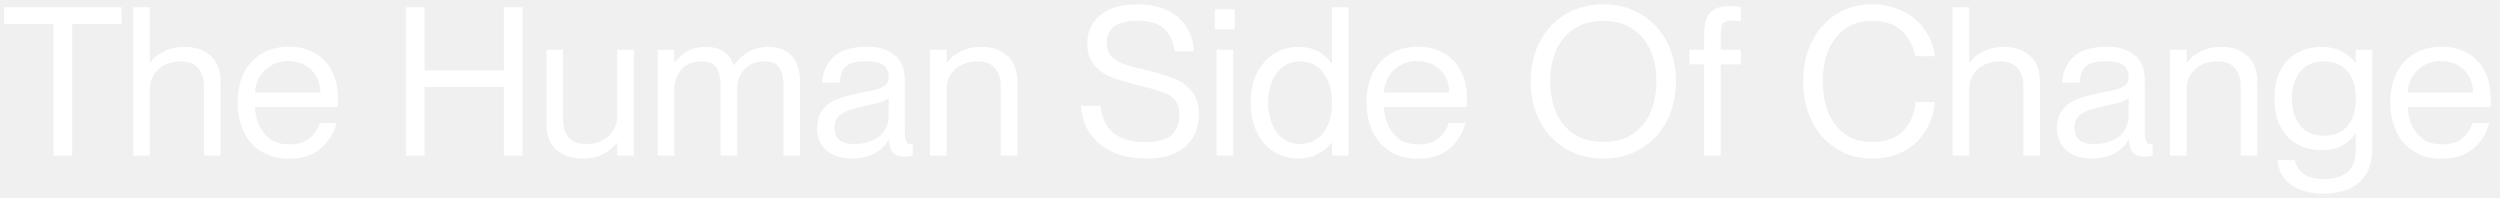
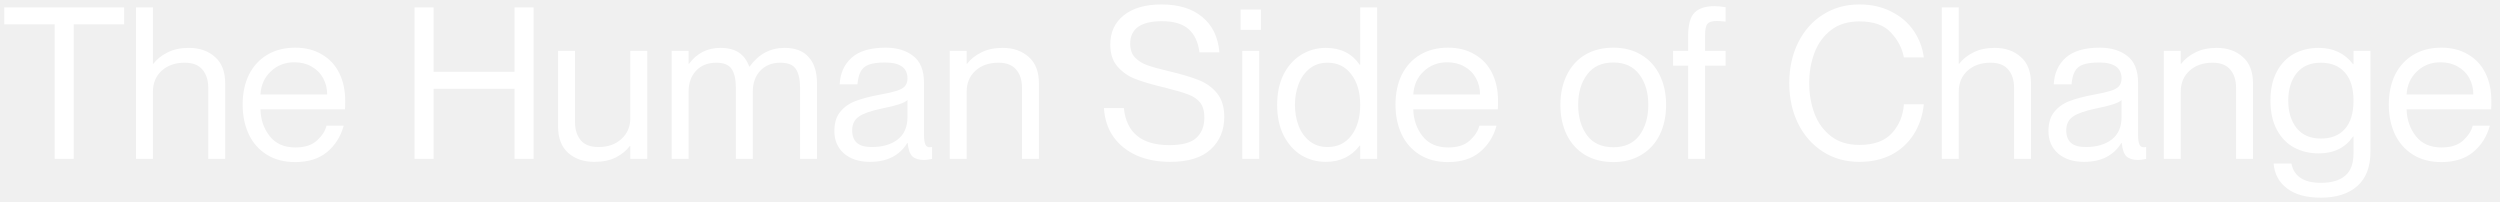
- <svg xmlns="http://www.w3.org/2000/svg" width="241" height="19" viewBox="0 0 241 19" fill="none">
-   <path d="M6.96 15H5.16V2.3H0.4V0.7H11.72V2.3H6.96V15ZM17.838 4.52C18.838 4.52 19.658 4.807 20.298 5.38C20.938 5.94 21.258 6.773 21.258 7.88V15H19.658V8.28C19.658 7.573 19.478 7.007 19.118 6.58C18.758 6.14 18.198 5.92 17.438 5.92C16.545 5.92 15.818 6.173 15.258 6.68C14.712 7.187 14.438 7.84 14.438 8.64V15H12.838V0.7H14.438V6.02H14.478C14.798 5.593 15.238 5.24 15.798 4.96C16.358 4.667 17.038 4.52 17.838 4.52ZM32.586 9.52C32.586 9.947 32.579 10.213 32.566 10.32H24.586C24.612 11.307 24.906 12.153 25.466 12.86C26.026 13.567 26.832 13.92 27.886 13.92C28.766 13.92 29.446 13.7 29.926 13.26C30.406 12.82 30.706 12.353 30.826 11.86H32.446C32.166 12.887 31.639 13.72 30.866 14.36C30.106 14.987 29.106 15.3 27.866 15.3C26.826 15.3 25.932 15.067 25.186 14.6C24.439 14.133 23.872 13.493 23.486 12.68C23.099 11.853 22.906 10.92 22.906 9.88C22.906 8.8 23.106 7.853 23.506 7.04C23.919 6.227 24.499 5.6 25.246 5.16C25.992 4.72 26.866 4.5 27.866 4.5C28.839 4.5 29.679 4.713 30.386 5.14C31.106 5.553 31.652 6.14 32.026 6.9C32.399 7.647 32.586 8.52 32.586 9.52ZM30.886 8.92C30.886 8.36 30.759 7.847 30.506 7.38C30.252 6.913 29.886 6.547 29.406 6.28C28.939 6.013 28.399 5.88 27.786 5.88C26.906 5.88 26.166 6.167 25.566 6.74C24.966 7.3 24.639 8.027 24.586 8.92H30.886ZM39.132 15V0.7H40.932V6.78H48.572V0.7H50.372V15H48.572V8.38H40.932V15H39.132ZM59.5 4.8H61.1V15H59.5V13.78H59.46C59.14 14.207 58.7 14.567 58.14 14.86C57.58 15.14 56.9 15.28 56.1 15.28C55.1 15.28 54.28 15 53.64 14.44C53 13.867 52.68 13.027 52.68 11.92V4.8H54.28V11.52C54.28 12.227 54.46 12.8 54.82 13.24C55.18 13.667 55.74 13.88 56.5 13.88C57.393 13.88 58.113 13.627 58.66 13.12C59.22 12.613 59.5 11.96 59.5 11.16V4.8ZM74.065 4.52C75.078 4.52 75.838 4.813 76.345 5.4C76.865 5.973 77.125 6.8 77.125 7.88V15H75.525V8.28C75.525 7.52 75.398 6.94 75.145 6.54C74.891 6.127 74.398 5.92 73.665 5.92C72.878 5.92 72.245 6.173 71.765 6.68C71.298 7.187 71.065 7.84 71.065 8.64V15H69.465V8.28C69.465 7.52 69.338 6.94 69.085 6.54C68.831 6.127 68.338 5.92 67.605 5.92C66.818 5.92 66.185 6.173 65.705 6.68C65.238 7.187 65.005 7.84 65.005 8.64V15H63.405V4.8H65.005V6.02H65.045C65.791 5.02 66.778 4.52 68.005 4.52C68.725 4.52 69.305 4.667 69.745 4.96C70.185 5.253 70.511 5.693 70.725 6.28H70.765C71.618 5.107 72.718 4.52 74.065 4.52ZM82.125 15.28C81.098 15.28 80.278 15.013 79.665 14.48C79.065 13.947 78.765 13.247 78.765 12.38C78.765 11.633 78.938 11.04 79.285 10.6C79.632 10.147 80.105 9.8 80.705 9.56C81.318 9.32 82.125 9.107 83.125 8.92C83.792 8.8 84.292 8.687 84.625 8.58C84.972 8.473 85.232 8.333 85.405 8.16C85.578 7.973 85.665 7.72 85.665 7.4C85.665 6.4 84.958 5.9 83.545 5.9C82.905 5.9 82.398 5.967 82.025 6.1C81.665 6.233 81.405 6.453 81.245 6.76C81.085 7.053 80.985 7.453 80.945 7.96H79.265C79.318 6.907 79.698 6.067 80.405 5.44C81.112 4.813 82.178 4.5 83.605 4.5C84.672 4.5 85.538 4.76 86.205 5.28C86.885 5.8 87.225 6.64 87.225 7.8V12.7C87.225 13.113 87.265 13.42 87.345 13.62C87.425 13.807 87.558 13.9 87.745 13.9L87.985 13.88V15C87.692 15.067 87.432 15.1 87.205 15.1C86.738 15.1 86.378 14.987 86.125 14.76C85.885 14.52 85.738 14.1 85.685 13.5H85.645C85.298 14.073 84.832 14.513 84.245 14.82C83.658 15.127 82.952 15.28 82.125 15.28ZM82.285 13.88C83.298 13.88 84.112 13.647 84.725 13.18C85.352 12.7 85.665 11.993 85.665 11.06V9.44C85.425 9.707 84.625 9.973 83.265 10.24C82.238 10.453 81.512 10.707 81.085 11C80.658 11.293 80.445 11.727 80.445 12.3C80.445 12.82 80.592 13.213 80.885 13.48C81.178 13.747 81.645 13.88 82.285 13.88ZM94.655 4.52C95.655 4.52 96.475 4.807 97.115 5.38C97.755 5.94 98.075 6.773 98.075 7.88V15H96.475V8.28C96.475 7.573 96.295 7.007 95.935 6.58C95.575 6.14 95.015 5.92 94.255 5.92C93.361 5.92 92.635 6.173 92.075 6.68C91.528 7.187 91.255 7.84 91.255 8.64V15H89.655V4.8H91.255V6.02H91.295C91.615 5.593 92.055 5.24 92.615 4.96C93.175 4.667 93.855 4.52 94.655 4.52ZM110.251 6.7C111.451 6.98 112.405 7.26 113.111 7.54C113.818 7.807 114.405 8.22 114.871 8.78C115.338 9.34 115.571 10.093 115.571 11.04C115.571 12.293 115.145 13.313 114.291 14.1C113.438 14.887 112.165 15.28 110.471 15.28C109.285 15.28 108.231 15.08 107.311 14.68C106.391 14.267 105.658 13.68 105.111 12.92C104.578 12.16 104.278 11.253 104.211 10.2H106.091C106.331 12.533 107.765 13.7 110.391 13.7C111.591 13.7 112.438 13.473 112.931 13.02C113.438 12.553 113.691 11.913 113.691 11.1C113.691 10.487 113.558 10.013 113.291 9.68C113.025 9.347 112.651 9.093 112.171 8.92C111.691 8.733 110.945 8.513 109.931 8.26C109.838 8.247 109.698 8.213 109.511 8.16C108.538 7.92 107.731 7.673 107.091 7.42C106.465 7.167 105.925 6.78 105.471 6.26C105.031 5.74 104.811 5.053 104.811 4.2C104.811 3.04 105.238 2.12 106.091 1.44C106.945 0.76 108.131 0.42 109.651 0.42C111.265 0.42 112.545 0.813 113.491 1.6C114.451 2.387 114.991 3.5 115.111 4.94H113.231C113.098 3.953 112.751 3.22 112.191 2.74C111.631 2.247 110.791 2 109.671 2C108.685 2 107.938 2.18 107.431 2.54C106.938 2.9 106.691 3.427 106.691 4.12C106.691 4.68 106.845 5.12 107.151 5.44C107.471 5.76 107.858 6 108.311 6.16C108.765 6.32 109.411 6.5 110.251 6.7ZM117.111 2.82V0.9H119.031V2.82H117.111ZM118.871 15H117.271V4.8H118.871V15ZM128.402 0.7H130.002V15H128.402V13.74H128.362C127.575 14.767 126.509 15.28 125.162 15.28C124.309 15.28 123.529 15.067 122.822 14.64C122.129 14.2 121.575 13.573 121.162 12.76C120.762 11.947 120.562 10.993 120.562 9.9C120.562 8.807 120.762 7.853 121.162 7.04C121.575 6.227 122.129 5.607 122.822 5.18C123.529 4.74 124.309 4.52 125.162 4.52C126.562 4.52 127.629 5.053 128.362 6.12H128.402V0.7ZM125.322 13.88C126.269 13.88 127.015 13.52 127.562 12.8C128.122 12.067 128.402 11.1 128.402 9.9C128.402 8.7 128.122 7.74 127.562 7.02C127.015 6.287 126.269 5.92 125.322 5.92C124.655 5.92 124.089 6.107 123.622 6.48C123.155 6.853 122.809 7.347 122.582 7.96C122.355 8.56 122.242 9.207 122.242 9.9C122.242 10.593 122.355 11.247 122.582 11.86C122.809 12.46 123.155 12.947 123.622 13.32C124.089 13.693 124.655 13.88 125.322 13.88ZM141.414 9.52C141.414 9.947 141.407 10.213 141.394 10.32H133.414C133.44 11.307 133.734 12.153 134.294 12.86C134.854 13.567 135.66 13.92 136.714 13.92C137.594 13.92 138.274 13.7 138.754 13.26C139.234 12.82 139.534 12.353 139.654 11.86H141.274C140.994 12.887 140.467 13.72 139.694 14.36C138.934 14.987 137.934 15.3 136.694 15.3C135.654 15.3 134.76 15.067 134.014 14.6C133.267 14.133 132.7 13.493 132.314 12.68C131.927 11.853 131.734 10.92 131.734 9.88C131.734 8.8 131.934 7.853 132.334 7.04C132.747 6.227 133.327 5.6 134.074 5.16C134.82 4.72 135.694 4.5 136.694 4.5C137.667 4.5 138.507 4.713 139.214 5.14C139.934 5.553 140.48 6.14 140.854 6.9C141.227 7.647 141.414 8.52 141.414 9.52ZM139.714 8.92C139.714 8.36 139.587 7.847 139.334 7.38C139.08 6.913 138.714 6.547 138.234 6.28C137.767 6.013 137.227 5.88 136.614 5.88C135.734 5.88 134.994 6.167 134.394 6.74C133.794 7.3 133.467 8.027 133.414 8.92H139.714ZM154.56 15.28C153.187 15.28 151.967 14.96 150.9 14.32C149.847 13.68 149.027 12.8 148.44 11.68C147.853 10.547 147.56 9.267 147.56 7.84C147.56 6.413 147.853 5.14 148.44 4.02C149.027 2.887 149.847 2.007 150.9 1.38C151.967 0.74 153.187 0.42 154.56 0.42C155.933 0.42 157.147 0.74 158.2 1.38C159.267 2.007 160.093 2.887 160.68 4.02C161.267 5.14 161.56 6.413 161.56 7.84C161.56 9.267 161.267 10.547 160.68 11.68C160.093 12.8 159.267 13.68 158.2 14.32C157.147 14.96 155.933 15.28 154.56 15.28ZM154.56 13.68C155.707 13.68 156.66 13.42 157.42 12.9C158.193 12.367 158.76 11.66 159.12 10.78C159.493 9.9 159.68 8.92 159.68 7.84C159.68 6.773 159.493 5.8 159.12 4.92C158.76 4.04 158.193 3.34 157.42 2.82C156.66 2.287 155.707 2.02 154.56 2.02C153.413 2.02 152.453 2.287 151.68 2.82C150.92 3.34 150.353 4.04 149.98 4.92C149.62 5.8 149.44 6.773 149.44 7.84C149.44 8.92 149.62 9.9 149.98 10.78C150.353 11.66 150.92 12.367 151.68 12.9C152.453 13.42 153.413 13.68 154.56 13.68ZM166.981 1.98C166.541 1.98 166.248 2.073 166.101 2.26C165.954 2.433 165.881 2.793 165.881 3.34V4.8H167.821V6.2H165.881V15H164.281V6.2H162.861V4.8H164.281V3.42C164.281 2.327 164.488 1.58 164.901 1.18C165.314 0.78 165.934 0.58 166.761 0.58C167.041 0.58 167.394 0.613 167.821 0.68V2.04C167.421 2 167.141 1.98 166.981 1.98ZM184.65 5.42C184.476 4.527 184.063 3.74 183.41 3.06C182.77 2.367 181.783 2.02 180.45 2.02C179.37 2.02 178.476 2.293 177.77 2.84C177.063 3.387 176.543 4.1 176.21 4.98C175.876 5.86 175.71 6.813 175.71 7.84C175.71 8.867 175.876 9.827 176.21 10.72C176.543 11.6 177.063 12.313 177.77 12.86C178.476 13.407 179.37 13.68 180.45 13.68C181.823 13.68 182.85 13.307 183.53 12.56C184.21 11.8 184.583 10.893 184.65 9.84H186.53C186.423 10.893 186.11 11.833 185.59 12.66C185.07 13.487 184.37 14.133 183.49 14.6C182.61 15.053 181.596 15.28 180.45 15.28C179.156 15.28 178.01 14.96 177.01 14.32C176.01 13.68 175.23 12.8 174.67 11.68C174.11 10.547 173.83 9.267 173.83 7.84C173.83 6.413 174.11 5.14 174.67 4.02C175.23 2.887 176.01 2.007 177.01 1.38C178.01 0.74 179.156 0.42 180.45 0.42C181.583 0.42 182.59 0.647 183.47 1.1C184.35 1.54 185.05 2.14 185.57 2.9C186.09 3.66 186.41 4.5 186.53 5.42H184.65ZM193.229 4.52C194.229 4.52 195.049 4.807 195.689 5.38C196.329 5.94 196.649 6.773 196.649 7.88V15H195.049V8.28C195.049 7.573 194.869 7.007 194.509 6.58C194.149 6.14 193.589 5.92 192.829 5.92C191.936 5.92 191.209 6.173 190.649 6.68C190.102 7.187 189.829 7.84 189.829 8.64V15H188.229V0.7H189.829V6.02H189.869C190.189 5.593 190.629 5.24 191.189 4.96C191.749 4.667 192.429 4.52 193.229 4.52ZM201.656 15.28C200.63 15.28 199.81 15.013 199.196 14.48C198.596 13.947 198.296 13.247 198.296 12.38C198.296 11.633 198.47 11.04 198.816 10.6C199.163 10.147 199.636 9.8 200.236 9.56C200.85 9.32 201.656 9.107 202.656 8.92C203.323 8.8 203.823 8.687 204.156 8.58C204.503 8.473 204.763 8.333 204.936 8.16C205.11 7.973 205.196 7.72 205.196 7.4C205.196 6.4 204.49 5.9 203.076 5.9C202.436 5.9 201.93 5.967 201.556 6.1C201.196 6.233 200.936 6.453 200.776 6.76C200.616 7.053 200.516 7.453 200.476 7.96H198.796C198.85 6.907 199.23 6.067 199.936 5.44C200.643 4.813 201.71 4.5 203.136 4.5C204.203 4.5 205.07 4.76 205.736 5.28C206.416 5.8 206.756 6.64 206.756 7.8V12.7C206.756 13.113 206.796 13.42 206.876 13.62C206.956 13.807 207.09 13.9 207.276 13.9L207.516 13.88V15C207.223 15.067 206.963 15.1 206.736 15.1C206.27 15.1 205.91 14.987 205.656 14.76C205.416 14.52 205.27 14.1 205.216 13.5H205.176C204.83 14.073 204.363 14.513 203.776 14.82C203.19 15.127 202.483 15.28 201.656 15.28ZM201.816 13.88C202.83 13.88 203.643 13.647 204.256 13.18C204.883 12.7 205.196 11.993 205.196 11.06V9.44C204.956 9.707 204.156 9.973 202.796 10.24C201.77 10.453 201.043 10.707 200.616 11C200.19 11.293 199.976 11.727 199.976 12.3C199.976 12.82 200.123 13.213 200.416 13.48C200.71 13.747 201.176 13.88 201.816 13.88ZM214.186 4.52C215.186 4.52 216.006 4.807 216.646 5.38C217.286 5.94 217.606 6.773 217.606 7.88V15H216.006V8.28C216.006 7.573 215.826 7.007 215.466 6.58C215.106 6.14 214.546 5.92 213.786 5.92C212.893 5.92 212.166 6.173 211.606 6.68C211.059 7.187 210.786 7.84 210.786 8.64V15H209.186V4.8H210.786V6.02H210.826C211.146 5.593 211.586 5.24 212.146 4.96C212.706 4.667 213.386 4.52 214.186 4.52ZM227.093 4.8H228.693V14.32C228.693 15.747 228.28 16.827 227.453 17.56C226.627 18.293 225.48 18.66 224.013 18.66C222.64 18.66 221.573 18.367 220.813 17.78C220.053 17.207 219.633 16.427 219.553 15.44H221.233C221.473 16.653 222.4 17.26 224.013 17.26C225.027 17.26 225.793 17.033 226.313 16.58C226.833 16.14 227.093 15.44 227.093 14.48V12.88H227.053C226.32 13.947 225.24 14.48 223.813 14.48C222.947 14.48 222.167 14.293 221.473 13.92C220.793 13.547 220.253 12.987 219.853 12.24C219.453 11.493 219.253 10.58 219.253 9.5C219.253 8.42 219.453 7.507 219.853 6.76C220.253 6.013 220.793 5.453 221.473 5.08C222.167 4.707 222.947 4.52 223.813 4.52C225.187 4.52 226.267 5.033 227.053 6.06H227.093V4.8ZM224.013 13.08C224.987 13.08 225.74 12.78 226.273 12.18C226.82 11.567 227.093 10.673 227.093 9.5C227.093 8.327 226.82 7.44 226.273 6.84C225.74 6.227 224.987 5.92 224.013 5.92C223.013 5.92 222.247 6.253 221.713 6.92C221.193 7.587 220.933 8.447 220.933 9.5C220.933 10.553 221.193 11.413 221.713 12.08C222.247 12.747 223.013 13.08 224.013 13.08ZM240.105 9.52C240.105 9.947 240.098 10.213 240.085 10.32H232.105C232.132 11.307 232.425 12.153 232.985 12.86C233.545 13.567 234.352 13.92 235.405 13.92C236.285 13.92 236.965 13.7 237.445 13.26C237.925 12.82 238.225 12.353 238.345 11.86H239.965C239.685 12.887 239.158 13.72 238.385 14.36C237.625 14.987 236.625 15.3 235.385 15.3C234.345 15.3 233.452 15.067 232.705 14.6C231.958 14.133 231.392 13.493 231.005 12.68C230.618 11.853 230.425 10.92 230.425 9.88C230.425 8.8 230.625 7.853 231.025 7.04C231.438 6.227 232.018 5.6 232.765 5.16C233.512 4.72 234.385 4.5 235.385 4.5C236.358 4.5 237.198 4.713 237.905 5.14C238.625 5.553 239.172 6.14 239.545 6.9C239.918 7.647 240.105 8.52 240.105 9.52ZM238.405 8.92C238.405 8.36 238.278 7.847 238.025 7.38C237.772 6.913 237.405 6.547 236.925 6.28C236.458 6.013 235.918 5.88 235.305 5.88C234.425 5.88 233.685 6.167 233.085 6.74C232.485 7.3 232.158 8.027 232.105 8.92H238.405Z" fill="white" />
+ <svg xmlns="http://www.w3.org/2000/svg" width="236" height="19" viewBox="0 0 236 19" fill="none">
+   <path d="M6.96 15H5.16V2.3H0.4V0.7H11.72V2.3H6.96V15ZM17.838 4.52C18.838 4.52 19.658 4.807 20.298 5.38C20.938 5.94 21.258 6.773 21.258 7.88V15H19.658V8.28C19.658 7.573 19.478 7.007 19.118 6.58C18.758 6.14 18.198 5.92 17.438 5.92C16.545 5.92 15.818 6.173 15.258 6.68C14.712 7.187 14.438 7.84 14.438 8.64V15H12.838V0.7H14.438V6.02H14.478C14.798 5.593 15.238 5.24 15.798 4.96C16.358 4.667 17.038 4.52 17.838 4.52ZM32.586 9.52C32.586 9.947 32.579 10.213 32.566 10.32H24.586C24.612 11.307 24.906 12.153 25.466 12.86C26.026 13.567 26.832 13.92 27.886 13.92C28.766 13.92 29.446 13.7 29.926 13.26C30.406 12.82 30.706 12.353 30.826 11.86H32.446C32.166 12.887 31.639 13.72 30.866 14.36C30.106 14.987 29.106 15.3 27.866 15.3C26.826 15.3 25.932 15.067 25.186 14.6C24.439 14.133 23.872 13.493 23.486 12.68C23.099 11.853 22.906 10.92 22.906 9.88C22.906 8.8 23.106 7.853 23.506 7.04C23.919 6.227 24.499 5.6 25.246 5.16C25.992 4.72 26.866 4.5 27.866 4.5C28.839 4.5 29.679 4.713 30.386 5.14C31.106 5.553 31.652 6.14 32.026 6.9C32.399 7.647 32.586 8.52 32.586 9.52ZM30.886 8.92C30.886 8.36 30.759 7.847 30.506 7.38C30.252 6.913 29.886 6.547 29.406 6.28C28.939 6.013 28.399 5.88 27.786 5.88C26.906 5.88 26.166 6.167 25.566 6.74C24.966 7.3 24.639 8.027 24.586 8.92H30.886ZM39.132 15V0.7H40.932V6.78H48.572V0.7H50.372V15H48.572V8.38H40.932V15H39.132ZM59.5 4.8H61.1V15H59.5V13.78H59.46C59.14 14.207 58.7 14.567 58.14 14.86C57.58 15.14 56.9 15.28 56.1 15.28C55.1 15.28 54.28 15 53.64 14.44C53 13.867 52.68 13.027 52.68 11.92V4.8H54.28V11.52C54.28 12.227 54.46 12.8 54.82 13.24C55.18 13.667 55.74 13.88 56.5 13.88C57.393 13.88 58.113 13.627 58.66 13.12C59.22 12.613 59.5 11.96 59.5 11.16V4.8ZM74.065 4.52C75.078 4.52 75.838 4.813 76.345 5.4C76.865 5.973 77.125 6.8 77.125 7.88V15H75.525V8.28C75.525 7.52 75.398 6.94 75.145 6.54C74.891 6.127 74.398 5.92 73.665 5.92C72.878 5.92 72.245 6.173 71.765 6.68C71.298 7.187 71.065 7.84 71.065 8.64V15H69.465V8.28C69.465 7.52 69.338 6.94 69.085 6.54C68.831 6.127 68.338 5.92 67.605 5.92C66.818 5.92 66.185 6.173 65.705 6.68C65.238 7.187 65.005 7.84 65.005 8.64V15H63.405V4.8H65.005V6.02H65.045C65.791 5.02 66.778 4.52 68.005 4.52C68.725 4.52 69.305 4.667 69.745 4.96C70.185 5.253 70.511 5.693 70.725 6.28H70.765C71.618 5.107 72.718 4.52 74.065 4.52ZM82.125 15.28C81.098 15.28 80.278 15.013 79.665 14.48C79.065 13.947 78.765 13.247 78.765 12.38C78.765 11.633 78.938 11.04 79.285 10.6C79.632 10.147 80.105 9.8 80.705 9.56C81.318 9.32 82.125 9.107 83.125 8.92C83.792 8.8 84.292 8.687 84.625 8.58C84.972 8.473 85.232 8.333 85.405 8.16C85.578 7.973 85.665 7.72 85.665 7.4C85.665 6.4 84.958 5.9 83.545 5.9C82.905 5.9 82.398 5.967 82.025 6.1C81.665 6.233 81.405 6.453 81.245 6.76C81.085 7.053 80.985 7.453 80.945 7.96H79.265C79.318 6.907 79.698 6.067 80.405 5.44C81.112 4.813 82.178 4.5 83.605 4.5C84.672 4.5 85.538 4.76 86.205 5.28C86.885 5.8 87.225 6.64 87.225 7.8V12.7C87.225 13.113 87.265 13.42 87.345 13.62C87.425 13.807 87.558 13.9 87.745 13.9L87.985 13.88V15C87.692 15.067 87.432 15.1 87.205 15.1C86.738 15.1 86.378 14.987 86.125 14.76C85.885 14.52 85.738 14.1 85.685 13.5H85.645C85.298 14.073 84.832 14.513 84.245 14.82C83.658 15.127 82.952 15.28 82.125 15.28ZM82.285 13.88C83.298 13.88 84.112 13.647 84.725 13.18C85.352 12.7 85.665 11.993 85.665 11.06V9.44C85.425 9.707 84.625 9.973 83.265 10.24C82.238 10.453 81.512 10.707 81.085 11C80.658 11.293 80.445 11.727 80.445 12.3C80.445 12.82 80.592 13.213 80.885 13.48C81.178 13.747 81.645 13.88 82.285 13.88ZM94.655 4.52C95.655 4.52 96.475 4.807 97.115 5.38C97.755 5.94 98.075 6.773 98.075 7.88V15H96.475V8.28C96.475 7.573 96.295 7.007 95.935 6.58C95.575 6.14 95.015 5.92 94.255 5.92C93.361 5.92 92.635 6.173 92.075 6.68C91.528 7.187 91.255 7.84 91.255 8.64V15H89.655V4.8H91.255V6.02H91.295C91.615 5.593 92.055 5.24 92.615 4.96C93.175 4.667 93.855 4.52 94.655 4.52ZM110.251 6.7C111.451 6.98 112.405 7.26 113.111 7.54C113.818 7.807 114.405 8.22 114.871 8.78C115.338 9.34 115.571 10.093 115.571 11.04C115.571 12.293 115.145 13.313 114.291 14.1C113.438 14.887 112.165 15.28 110.471 15.28C109.285 15.28 108.231 15.08 107.311 14.68C106.391 14.267 105.658 13.68 105.111 12.92C104.578 12.16 104.278 11.253 104.211 10.2H106.091C106.331 12.533 107.765 13.7 110.391 13.7C111.591 13.7 112.438 13.473 112.931 13.02C113.438 12.553 113.691 11.913 113.691 11.1C113.691 10.487 113.558 10.013 113.291 9.68C113.025 9.347 112.651 9.093 112.171 8.92C111.691 8.733 110.945 8.513 109.931 8.26C109.838 8.247 109.698 8.213 109.511 8.16C108.538 7.92 107.731 7.673 107.091 7.42C106.465 7.167 105.925 6.78 105.471 6.26C105.031 5.74 104.811 5.053 104.811 4.2C104.811 3.04 105.238 2.12 106.091 1.44C106.945 0.76 108.131 0.42 109.651 0.42C111.265 0.42 112.545 0.813 113.491 1.6C114.451 2.387 114.991 3.5 115.111 4.94H113.231C113.098 3.953 112.751 3.22 112.191 2.74C111.631 2.247 110.791 2 109.671 2C108.685 2 107.938 2.18 107.431 2.54C106.938 2.9 106.691 3.427 106.691 4.12C106.691 4.68 106.845 5.12 107.151 5.44C107.471 5.76 107.858 6 108.311 6.16C108.765 6.32 109.411 6.5 110.251 6.7ZM117.111 2.82V0.9H119.031V2.82H117.111ZM118.871 15H117.271V4.8H118.871V15ZM128.402 0.7H130.002V15H128.402V13.74H128.362C127.575 14.767 126.509 15.28 125.162 15.28C124.309 15.28 123.529 15.067 122.822 14.64C122.129 14.2 121.575 13.573 121.162 12.76C120.762 11.947 120.562 10.993 120.562 9.9C120.562 8.807 120.762 7.853 121.162 7.04C121.575 6.227 122.129 5.607 122.822 5.18C123.529 4.74 124.309 4.52 125.162 4.52C126.562 4.52 127.629 5.053 128.362 6.12H128.402V0.7ZM125.322 13.88C126.269 13.88 127.015 13.52 127.562 12.8C128.122 12.067 128.402 11.1 128.402 9.9C128.402 8.7 128.122 7.74 127.562 7.02C127.015 6.287 126.269 5.92 125.322 5.92C124.655 5.92 124.089 6.107 123.622 6.48C123.155 6.853 122.809 7.347 122.582 7.96C122.355 8.56 122.242 9.207 122.242 9.9C122.242 10.593 122.355 11.247 122.582 11.86C122.809 12.46 123.155 12.947 123.622 13.32C124.089 13.693 124.655 13.88 125.322 13.88ZM141.414 9.52C141.414 9.947 141.407 10.213 141.394 10.32H133.414C133.44 11.307 133.734 12.153 134.294 12.86C134.854 13.567 135.66 13.92 136.714 13.92C137.594 13.92 138.274 13.7 138.754 13.26C139.234 12.82 139.534 12.353 139.654 11.86H141.274C140.994 12.887 140.467 13.72 139.694 14.36C138.934 14.987 137.934 15.3 136.694 15.3C135.654 15.3 134.76 15.067 134.014 14.6C133.267 14.133 132.7 13.493 132.314 12.68C131.927 11.853 131.734 10.92 131.734 9.88C131.734 8.8 131.934 7.853 132.334 7.04C132.747 6.227 133.327 5.6 134.074 5.16C134.82 4.72 135.694 4.5 136.694 4.5C137.667 4.5 138.507 4.713 139.214 5.14C139.934 5.553 140.48 6.14 140.854 6.9C141.227 7.647 141.414 8.52 141.414 9.52ZM139.714 8.92C139.714 8.36 139.587 7.847 139.334 7.38C139.08 6.913 138.714 6.547 138.234 6.28C137.767 6.013 137.227 5.88 136.614 5.88C135.734 5.88 134.994 6.167 134.394 6.74C133.794 7.3 133.467 8.027 133.414 8.92H139.714ZM152.3 15.3C151.273 15.3 150.38 15.073 149.62 14.62C148.873 14.167 148.3 13.533 147.9 12.72C147.5 11.893 147.3 10.953 147.3 9.9C147.3 8.847 147.5 7.913 147.9 7.1C148.3 6.273 148.873 5.633 149.62 5.18C150.38 4.727 151.273 4.5 152.3 4.5C153.313 4.5 154.193 4.727 154.94 5.18C155.7 5.633 156.28 6.273 156.68 7.1C157.08 7.913 157.28 8.847 157.28 9.9C157.28 10.953 157.08 11.893 156.68 12.72C156.28 13.533 155.7 14.167 154.94 14.62C154.193 15.073 153.313 15.3 152.3 15.3ZM152.3 13.9C153.38 13.9 154.2 13.527 154.76 12.78C155.32 12.02 155.6 11.06 155.6 9.9C155.6 8.74 155.32 7.787 154.76 7.04C154.2 6.28 153.38 5.9 152.3 5.9C151.207 5.9 150.38 6.28 149.82 7.04C149.26 7.787 148.98 8.74 148.98 9.9C148.98 11.06 149.26 12.02 149.82 12.78C150.38 13.527 151.207 13.9 152.3 13.9ZM162.059 1.98C161.619 1.98 161.326 2.073 161.179 2.26C161.032 2.433 160.959 2.793 160.959 3.34V4.8H162.899V6.2H160.959V15H159.359V6.2H157.939V4.8H159.359V3.42C159.359 2.327 159.566 1.58 159.979 1.18C160.392 0.78 161.012 0.58 161.839 0.58C162.119 0.58 162.472 0.613 162.899 0.68V2.04C162.499 2 162.219 1.98 162.059 1.98ZM179.728 5.42C179.554 4.527 179.141 3.74 178.488 3.06C177.848 2.367 176.861 2.02 175.528 2.02C174.448 2.02 173.554 2.293 172.848 2.84C172.141 3.387 171.621 4.1 171.288 4.98C170.954 5.86 170.788 6.813 170.788 7.84C170.788 8.867 170.954 9.827 171.288 10.72C171.621 11.6 172.141 12.313 172.848 12.86C173.554 13.407 174.448 13.68 175.528 13.68C176.901 13.68 177.928 13.307 178.608 12.56C179.288 11.8 179.661 10.893 179.728 9.84H181.608C181.501 10.893 181.188 11.833 180.668 12.66C180.148 13.487 179.448 14.133 178.568 14.6C177.688 15.053 176.674 15.28 175.528 15.28C174.234 15.28 173.088 14.96 172.088 14.32C171.088 13.68 170.308 12.8 169.748 11.68C169.188 10.547 168.908 9.267 168.908 7.84C168.908 6.413 169.188 5.14 169.748 4.02C170.308 2.887 171.088 2.007 172.088 1.38C173.088 0.74 174.234 0.42 175.528 0.42C176.661 0.42 177.668 0.647 178.548 1.1C179.428 1.54 180.128 2.14 180.648 2.9C181.168 3.66 181.488 4.5 181.608 5.42H179.728ZM188.307 4.52C189.307 4.52 190.127 4.807 190.767 5.38C191.407 5.94 191.727 6.773 191.727 7.88V15H190.127V8.28C190.127 7.573 189.947 7.007 189.587 6.58C189.227 6.14 188.667 5.92 187.907 5.92C187.014 5.92 186.287 6.173 185.727 6.68C185.18 7.187 184.907 7.84 184.907 8.64V15H183.307V0.7H184.907V6.02H184.947C185.267 5.593 185.707 5.24 186.267 4.96C186.827 4.667 187.507 4.52 188.307 4.52ZM196.734 15.28C195.708 15.28 194.888 15.013 194.274 14.48C193.674 13.947 193.374 13.247 193.374 12.38C193.374 11.633 193.548 11.04 193.894 10.6C194.241 10.147 194.714 9.8 195.314 9.56C195.928 9.32 196.734 9.107 197.734 8.92C198.401 8.8 198.901 8.687 199.234 8.58C199.581 8.473 199.841 8.333 200.014 8.16C200.188 7.973 200.274 7.72 200.274 7.4C200.274 6.4 199.568 5.9 198.154 5.9C197.514 5.9 197.008 5.967 196.634 6.1C196.274 6.233 196.014 6.453 195.854 6.76C195.694 7.053 195.594 7.453 195.554 7.96H193.874C193.928 6.907 194.308 6.067 195.014 5.44C195.721 4.813 196.788 4.5 198.214 4.5C199.281 4.5 200.148 4.76 200.814 5.28C201.494 5.8 201.834 6.64 201.834 7.8V12.7C201.834 13.113 201.874 13.42 201.954 13.62C202.034 13.807 202.168 13.9 202.354 13.9L202.594 13.88V15C202.301 15.067 202.041 15.1 201.814 15.1C201.348 15.1 200.988 14.987 200.734 14.76C200.494 14.52 200.348 14.1 200.294 13.5H200.254C199.908 14.073 199.441 14.513 198.854 14.82C198.268 15.127 197.561 15.28 196.734 15.28ZM196.894 13.88C197.908 13.88 198.721 13.647 199.334 13.18C199.961 12.7 200.274 11.993 200.274 11.06V9.44C200.034 9.707 199.234 9.973 197.874 10.24C196.848 10.453 196.121 10.707 195.694 11C195.268 11.293 195.054 11.727 195.054 12.3C195.054 12.82 195.201 13.213 195.494 13.48C195.788 13.747 196.254 13.88 196.894 13.88ZM209.264 4.52C210.264 4.52 211.084 4.807 211.724 5.38C212.364 5.94 212.684 6.773 212.684 7.88V15H211.084V8.28C211.084 7.573 210.904 7.007 210.544 6.58C210.184 6.14 209.624 5.92 208.864 5.92C207.971 5.92 207.244 6.173 206.684 6.68C206.137 7.187 205.864 7.84 205.864 8.64V15H204.264V4.8H205.864V6.02H205.904C206.224 5.593 206.664 5.24 207.224 4.96C207.784 4.667 208.464 4.52 209.264 4.52ZM222.171 4.8H223.771V14.32C223.771 15.747 223.358 16.827 222.531 17.56C221.705 18.293 220.558 18.66 219.091 18.66C217.718 18.66 216.651 18.367 215.891 17.78C215.131 17.207 214.711 16.427 214.631 15.44H216.311C216.551 16.653 217.478 17.26 219.091 17.26C220.105 17.26 220.871 17.033 221.391 16.58C221.911 16.14 222.171 15.44 222.171 14.48V12.88H222.131C221.398 13.947 220.318 14.48 218.891 14.48C218.025 14.48 217.245 14.293 216.551 13.92C215.871 13.547 215.331 12.987 214.931 12.24C214.531 11.493 214.331 10.58 214.331 9.5C214.331 8.42 214.531 7.507 214.931 6.76C215.331 6.013 215.871 5.453 216.551 5.08C217.245 4.707 218.025 4.52 218.891 4.52C220.265 4.52 221.345 5.033 222.131 6.06H222.171V4.8ZM219.091 13.08C220.065 13.08 220.818 12.78 221.351 12.18C221.898 11.567 222.171 10.673 222.171 9.5C222.171 8.327 221.898 7.44 221.351 6.84C220.818 6.227 220.065 5.92 219.091 5.92C218.091 5.92 217.325 6.253 216.791 6.92C216.271 7.587 216.011 8.447 216.011 9.5C216.011 10.553 216.271 11.413 216.791 12.08C217.325 12.747 218.091 13.08 219.091 13.08ZM235.183 9.52C235.183 9.947 235.177 10.213 235.163 10.32H227.183C227.21 11.307 227.503 12.153 228.063 12.86C228.623 13.567 229.43 13.92 230.483 13.92C231.363 13.92 232.043 13.7 232.523 13.26C233.003 12.82 233.303 12.353 233.423 11.86H235.043C234.763 12.887 234.237 13.72 233.463 14.36C232.703 14.987 231.703 15.3 230.463 15.3C229.423 15.3 228.53 15.067 227.783 14.6C227.037 14.133 226.47 13.493 226.083 12.68C225.697 11.853 225.503 10.92 225.503 9.88C225.503 8.8 225.703 7.853 226.103 7.04C226.517 6.227 227.097 5.6 227.843 5.16C228.59 4.72 229.463 4.5 230.463 4.5C231.437 4.5 232.277 4.713 232.983 5.14C233.703 5.553 234.25 6.14 234.623 6.9C234.997 7.647 235.183 8.52 235.183 9.52ZM233.483 8.92C233.483 8.36 233.357 7.847 233.103 7.38C232.85 6.913 232.483 6.547 232.003 6.28C231.537 6.013 230.997 5.88 230.383 5.88C229.503 5.88 228.763 6.167 228.163 6.74C227.563 7.3 227.237 8.027 227.183 8.92H233.483Z" fill="white" />
</svg>
